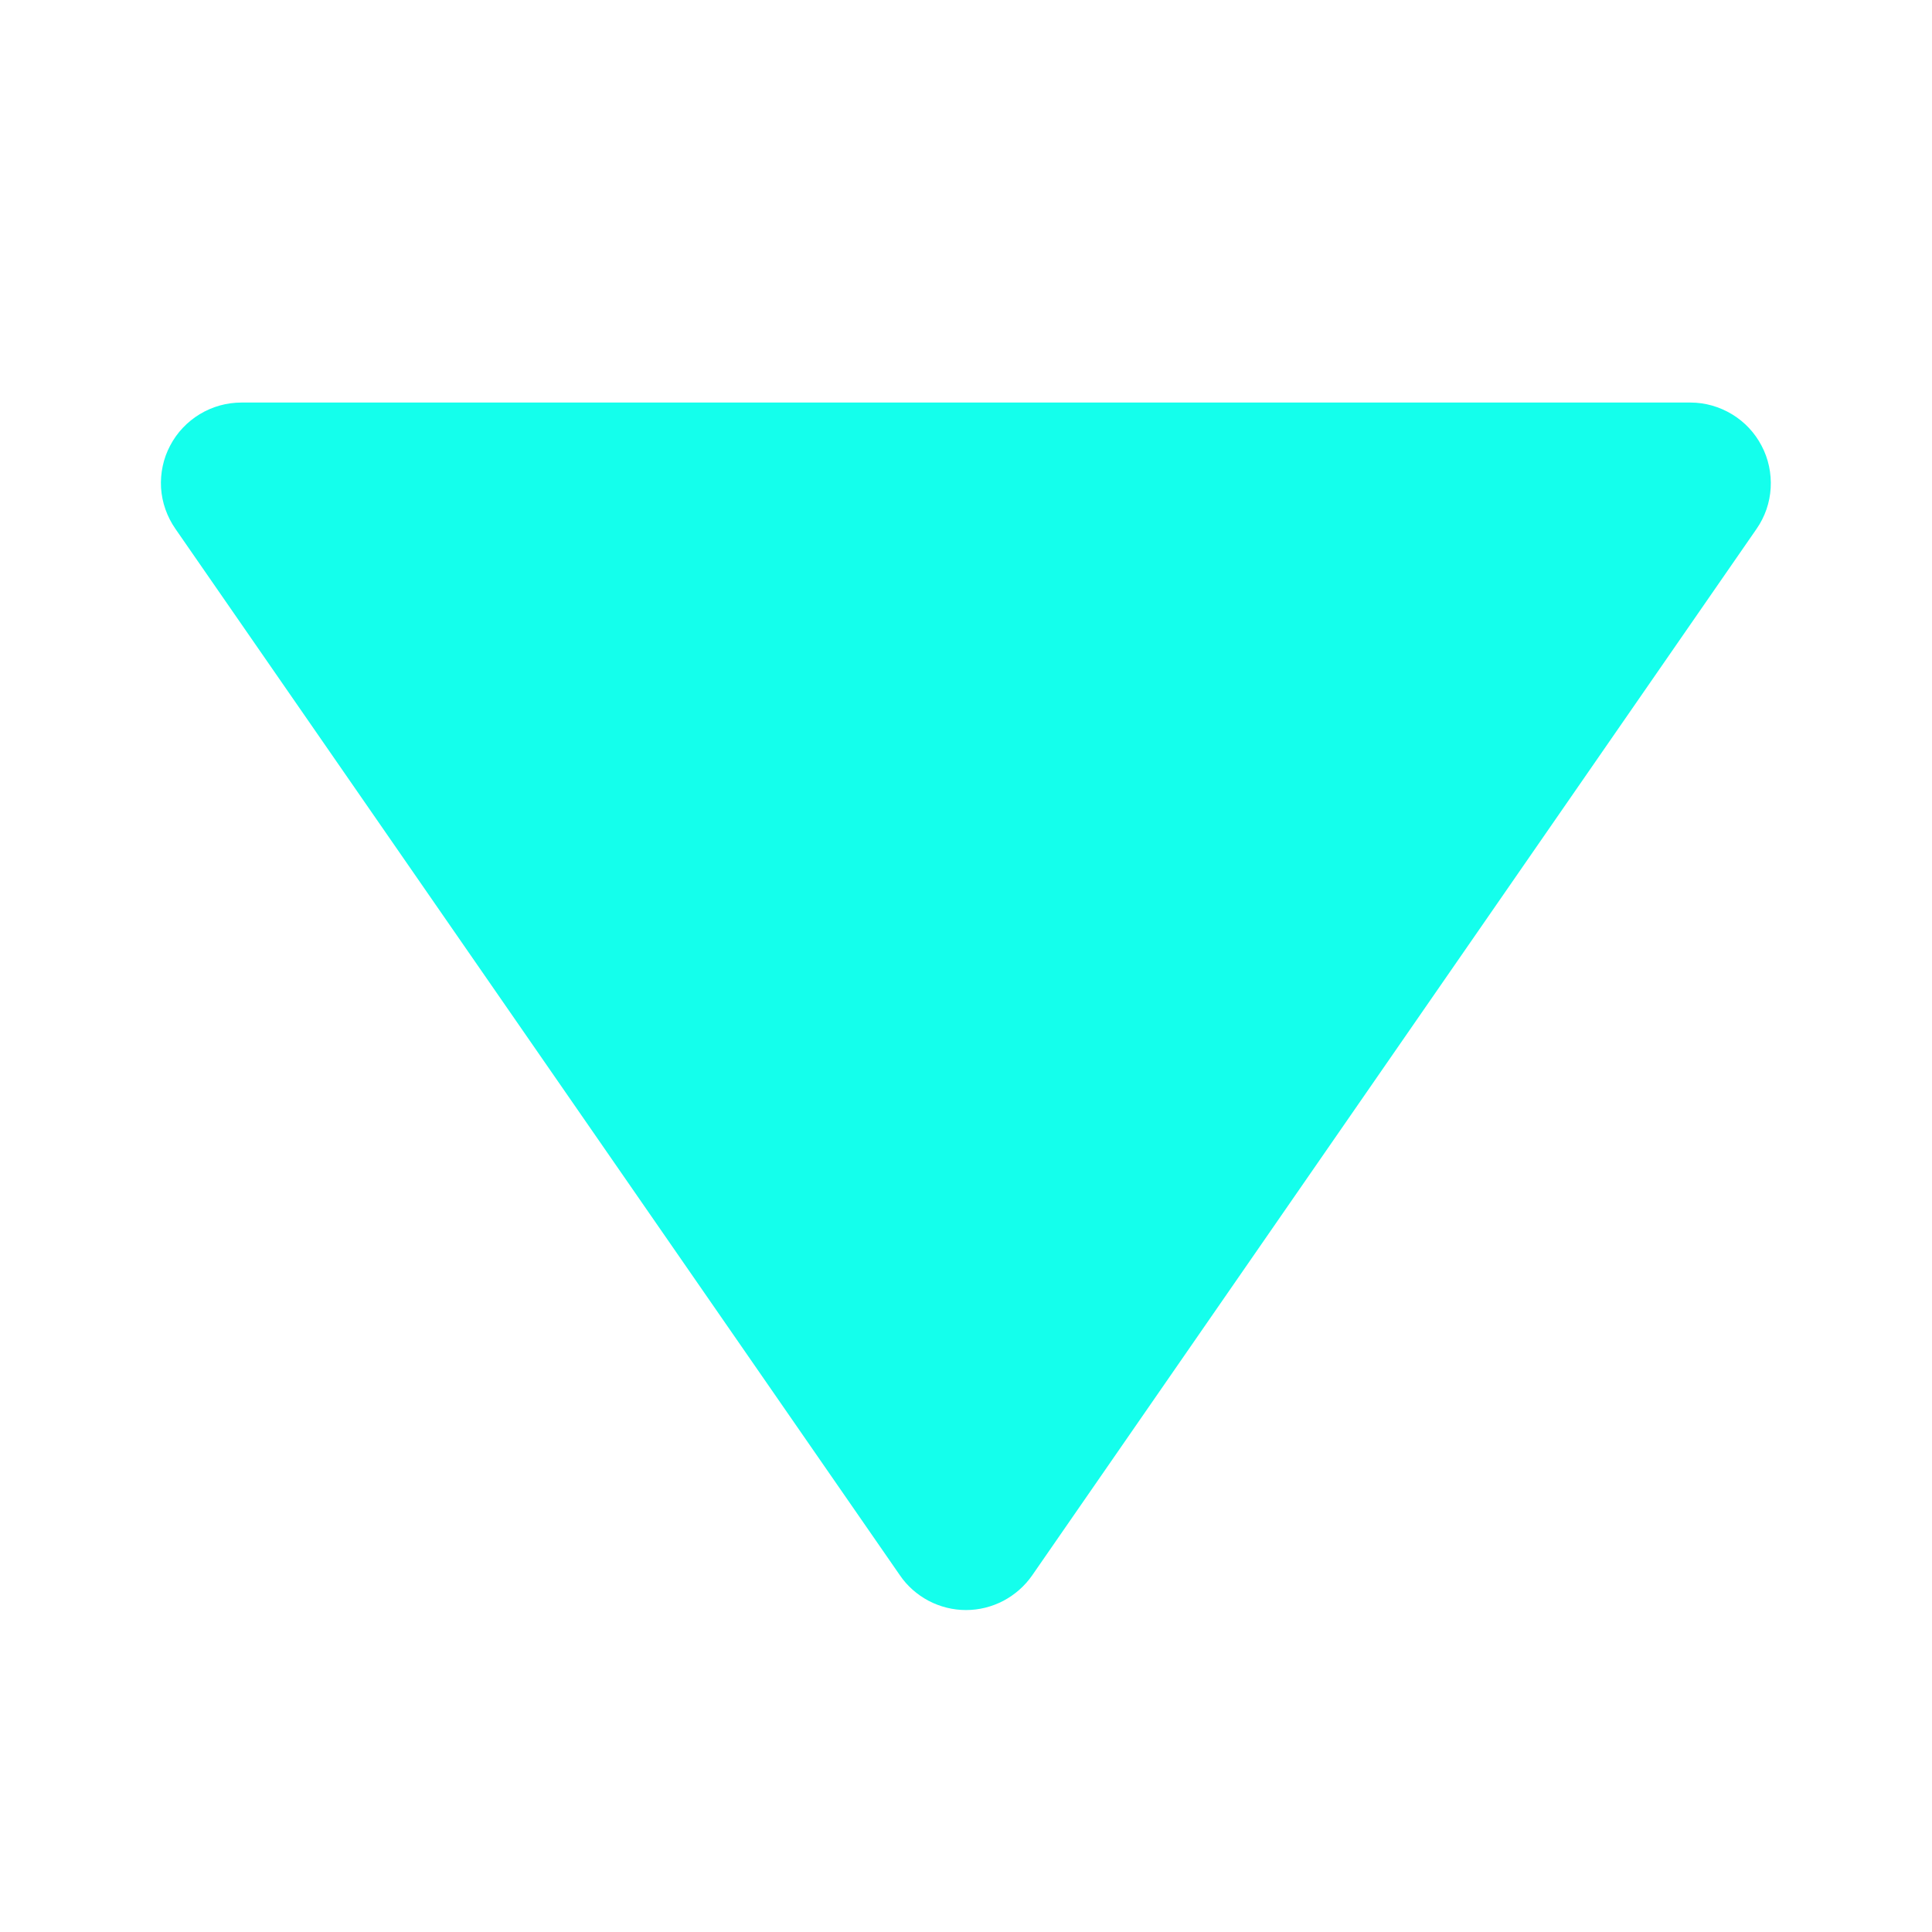
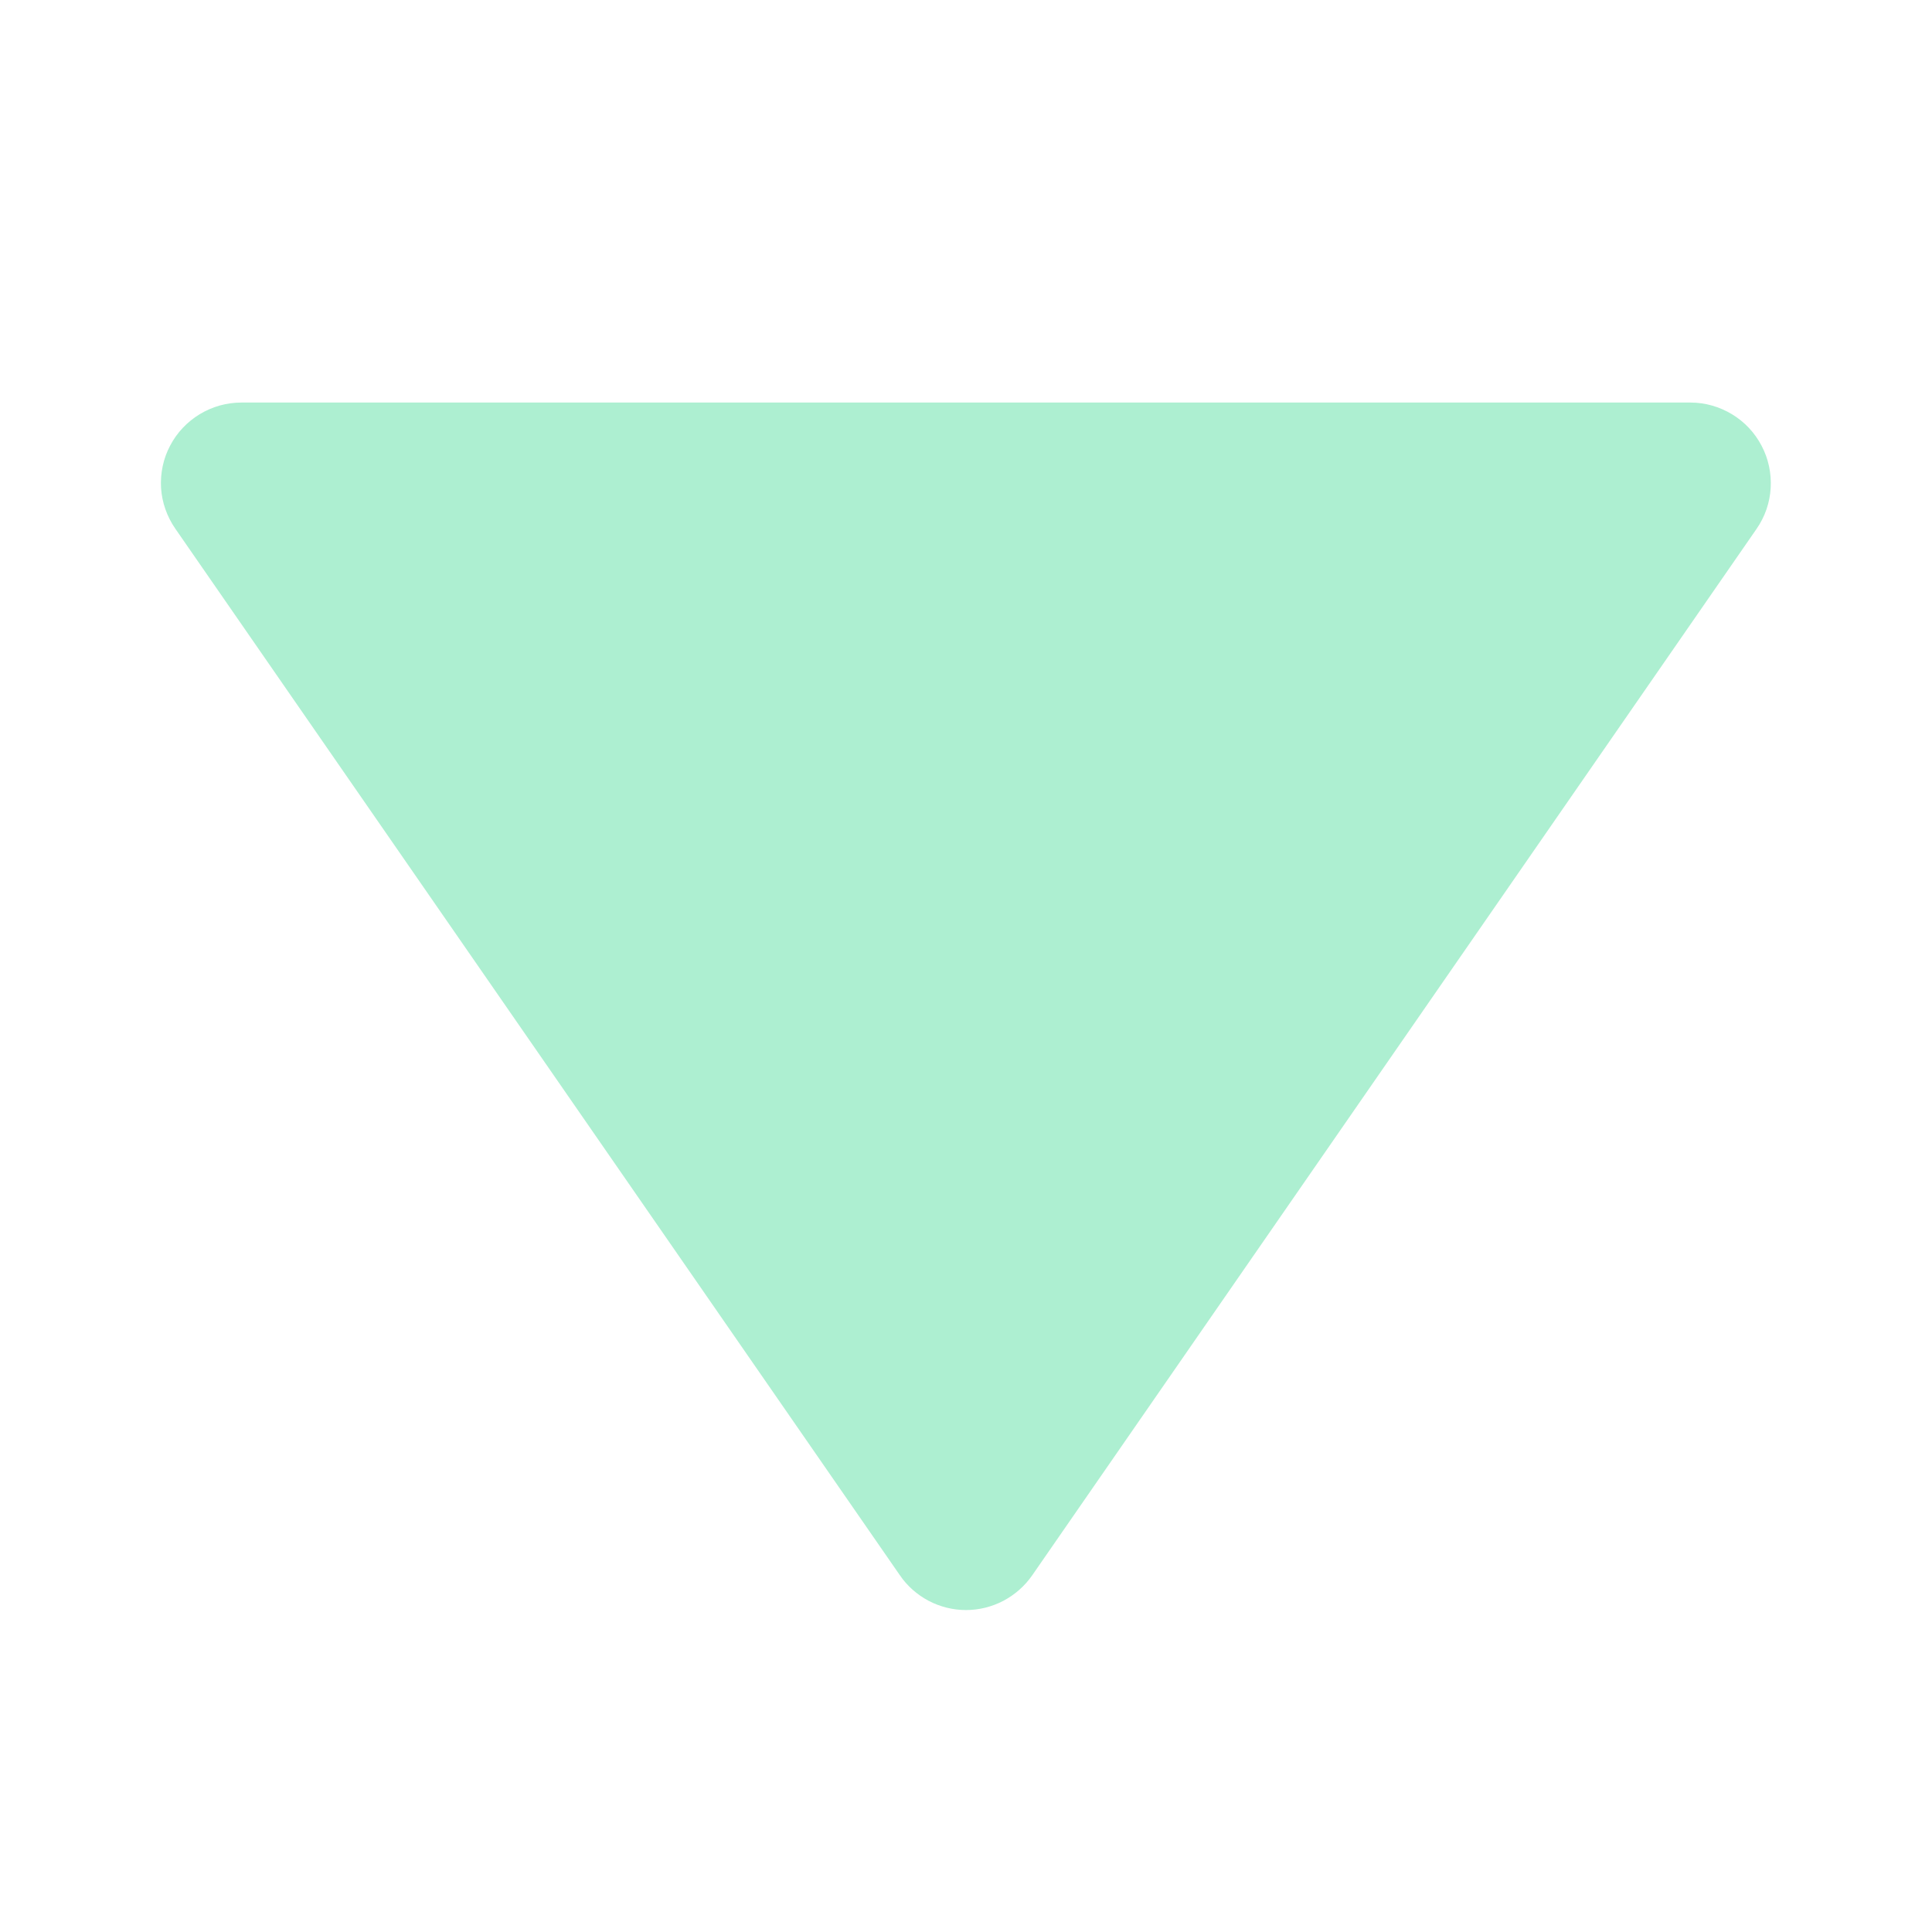
<svg xmlns="http://www.w3.org/2000/svg" width="14" height="14" viewBox="0 0 14 14" fill="none">
-   <path d="M7.48 11.415C7.426 11.493 7.354 11.556 7.271 11.6C7.187 11.644 7.094 11.667 7 11.667C6.906 11.667 6.813 11.644 6.729 11.6C6.646 11.556 6.574 11.493 6.521 11.415L1.271 3.832C1.21 3.744 1.174 3.642 1.167 3.536C1.161 3.429 1.183 3.323 1.233 3.229C1.282 3.135 1.357 3.056 1.448 3.001C1.539 2.946 1.643 2.917 1.75 2.917H12.25C12.356 2.917 12.46 2.947 12.551 3.002C12.642 3.057 12.716 3.136 12.765 3.23C12.815 3.324 12.837 3.43 12.831 3.536C12.825 3.642 12.79 3.744 12.729 3.832L7.48 11.415Z" fill="#14FFEC" />
+   <path d="M7.48 11.415C7.426 11.493 7.354 11.556 7.271 11.6C7.187 11.644 7.094 11.667 7 11.667C6.906 11.667 6.813 11.644 6.729 11.6C6.646 11.556 6.574 11.493 6.521 11.415L1.271 3.832C1.21 3.744 1.174 3.642 1.167 3.536C1.161 3.429 1.183 3.323 1.233 3.229C1.282 3.135 1.357 3.056 1.448 3.001C1.539 2.946 1.643 2.917 1.75 2.917H12.25C12.356 2.917 12.46 2.947 12.551 3.002C12.642 3.057 12.716 3.136 12.765 3.23C12.815 3.324 12.837 3.43 12.831 3.536C12.825 3.642 12.79 3.744 12.729 3.832L7.48 11.415Z" fill="#adefd1ff" />
</svg>
